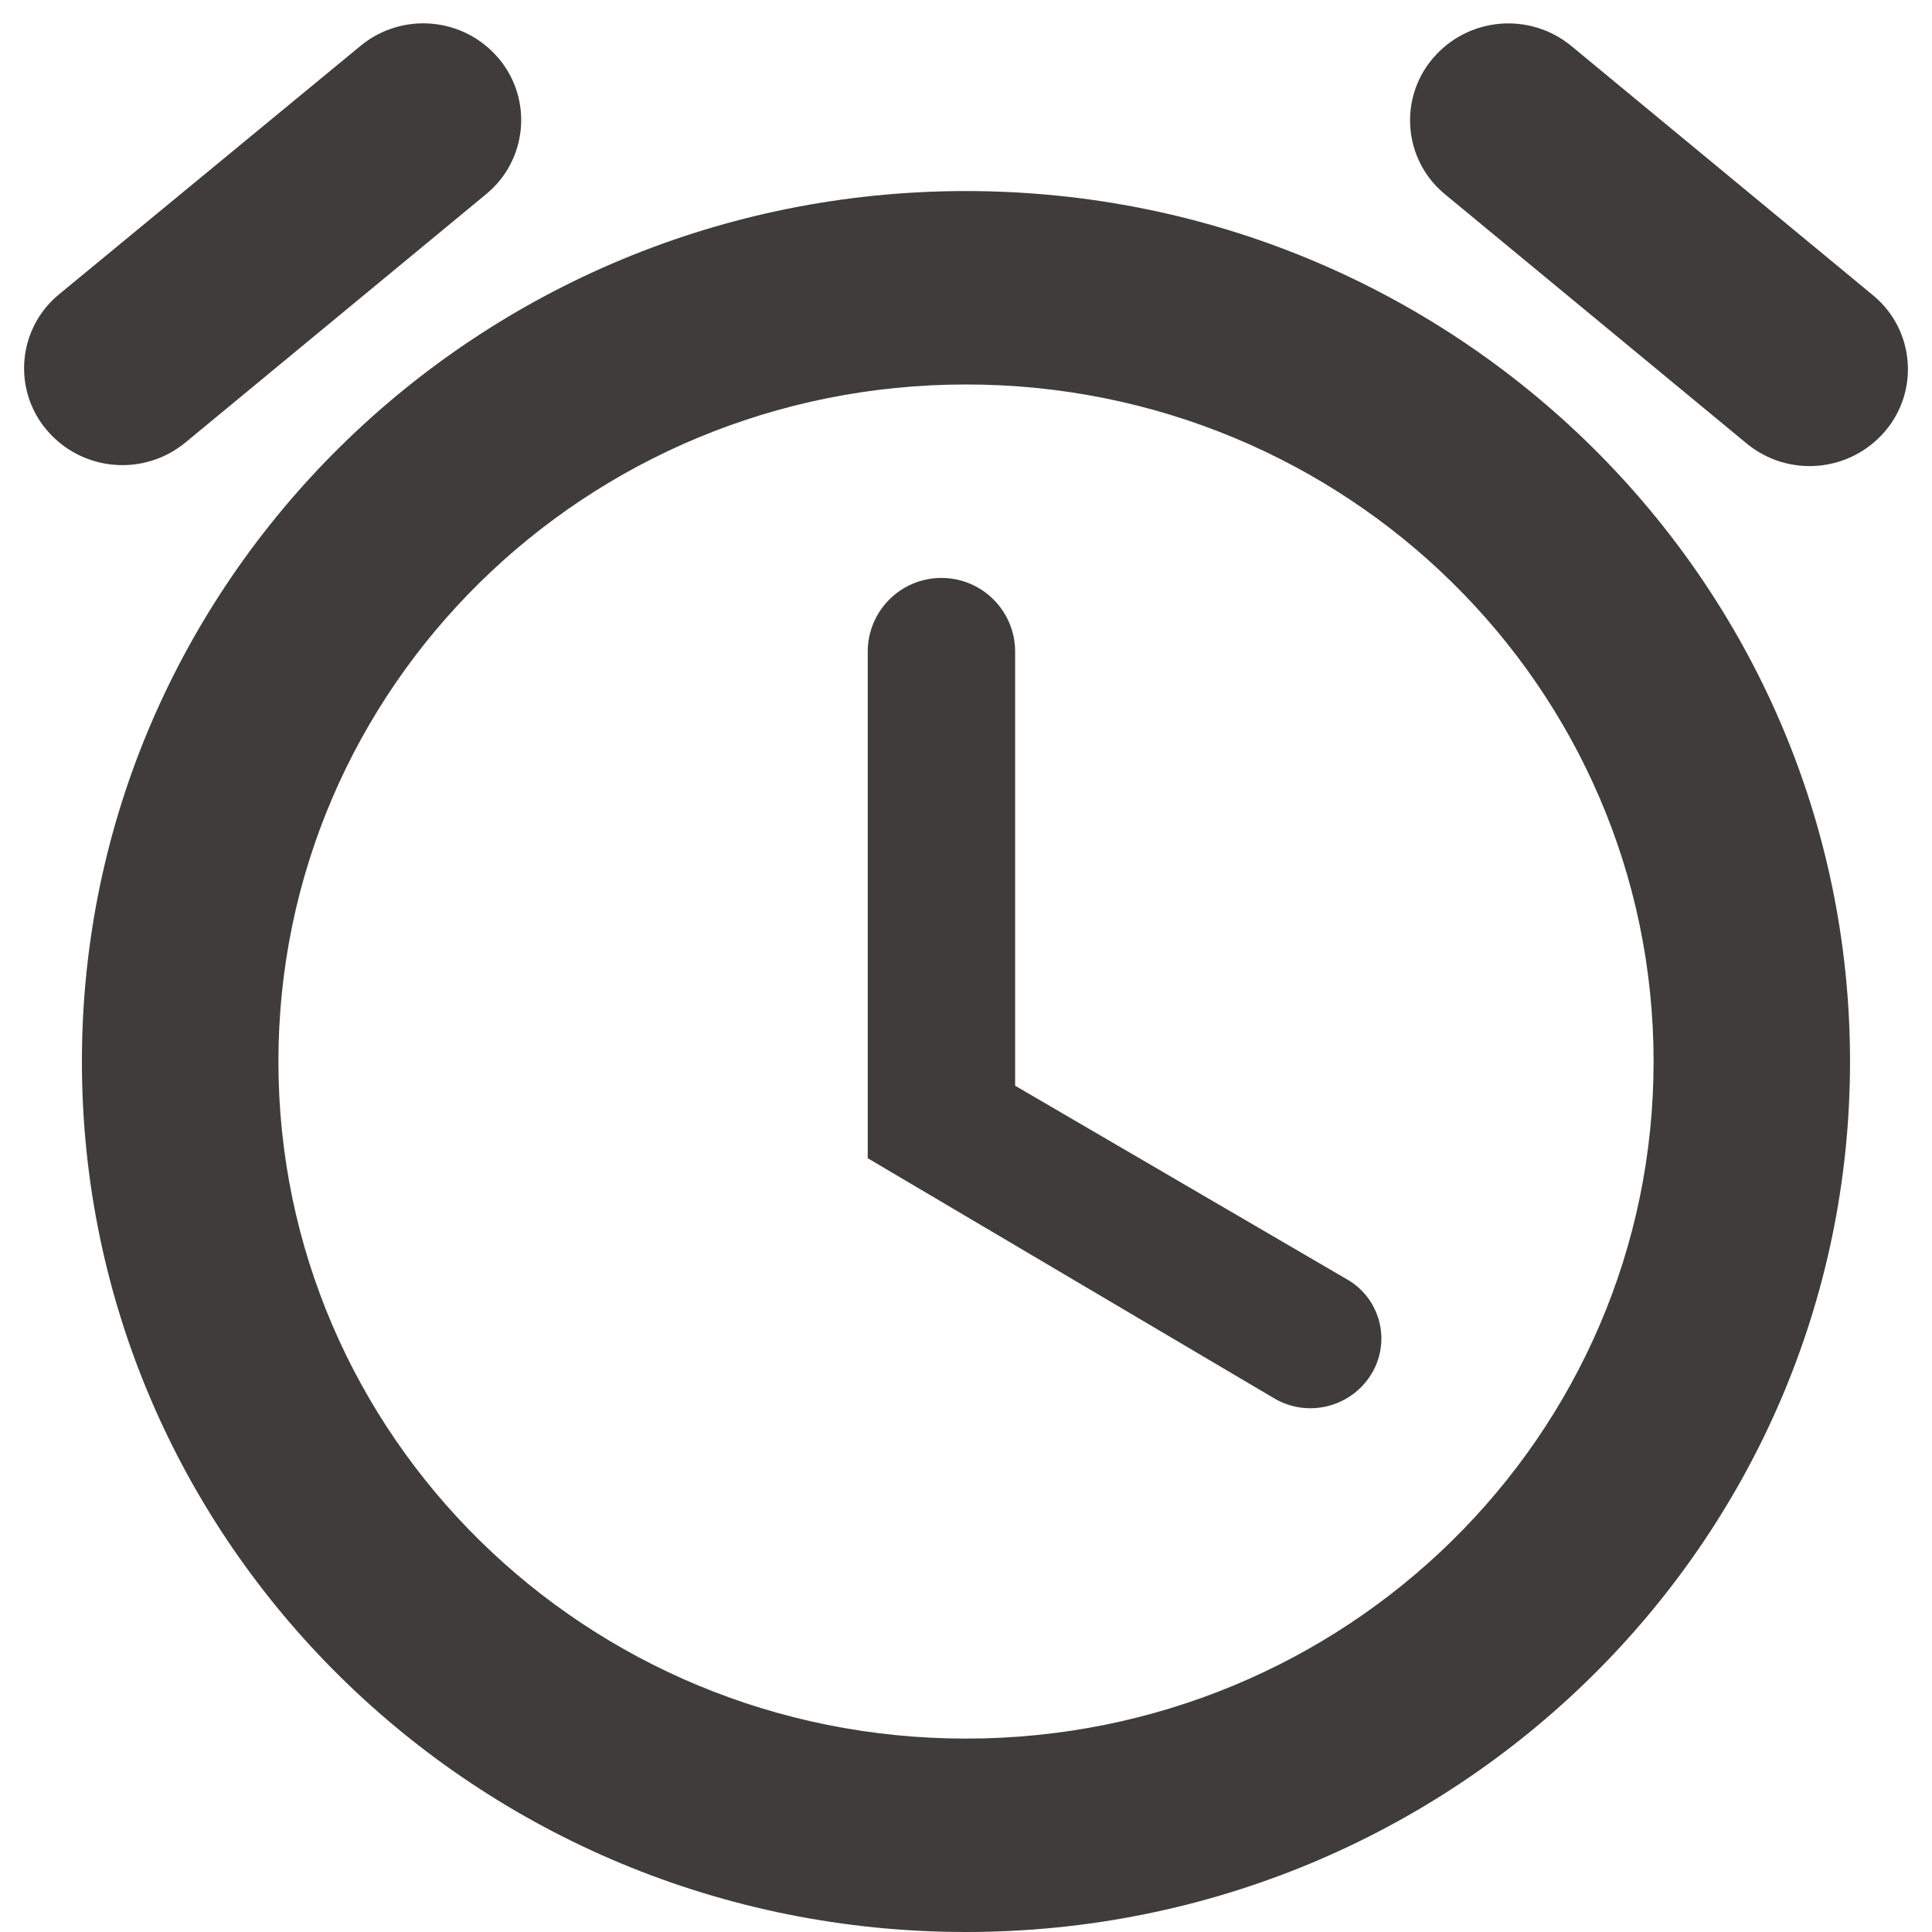
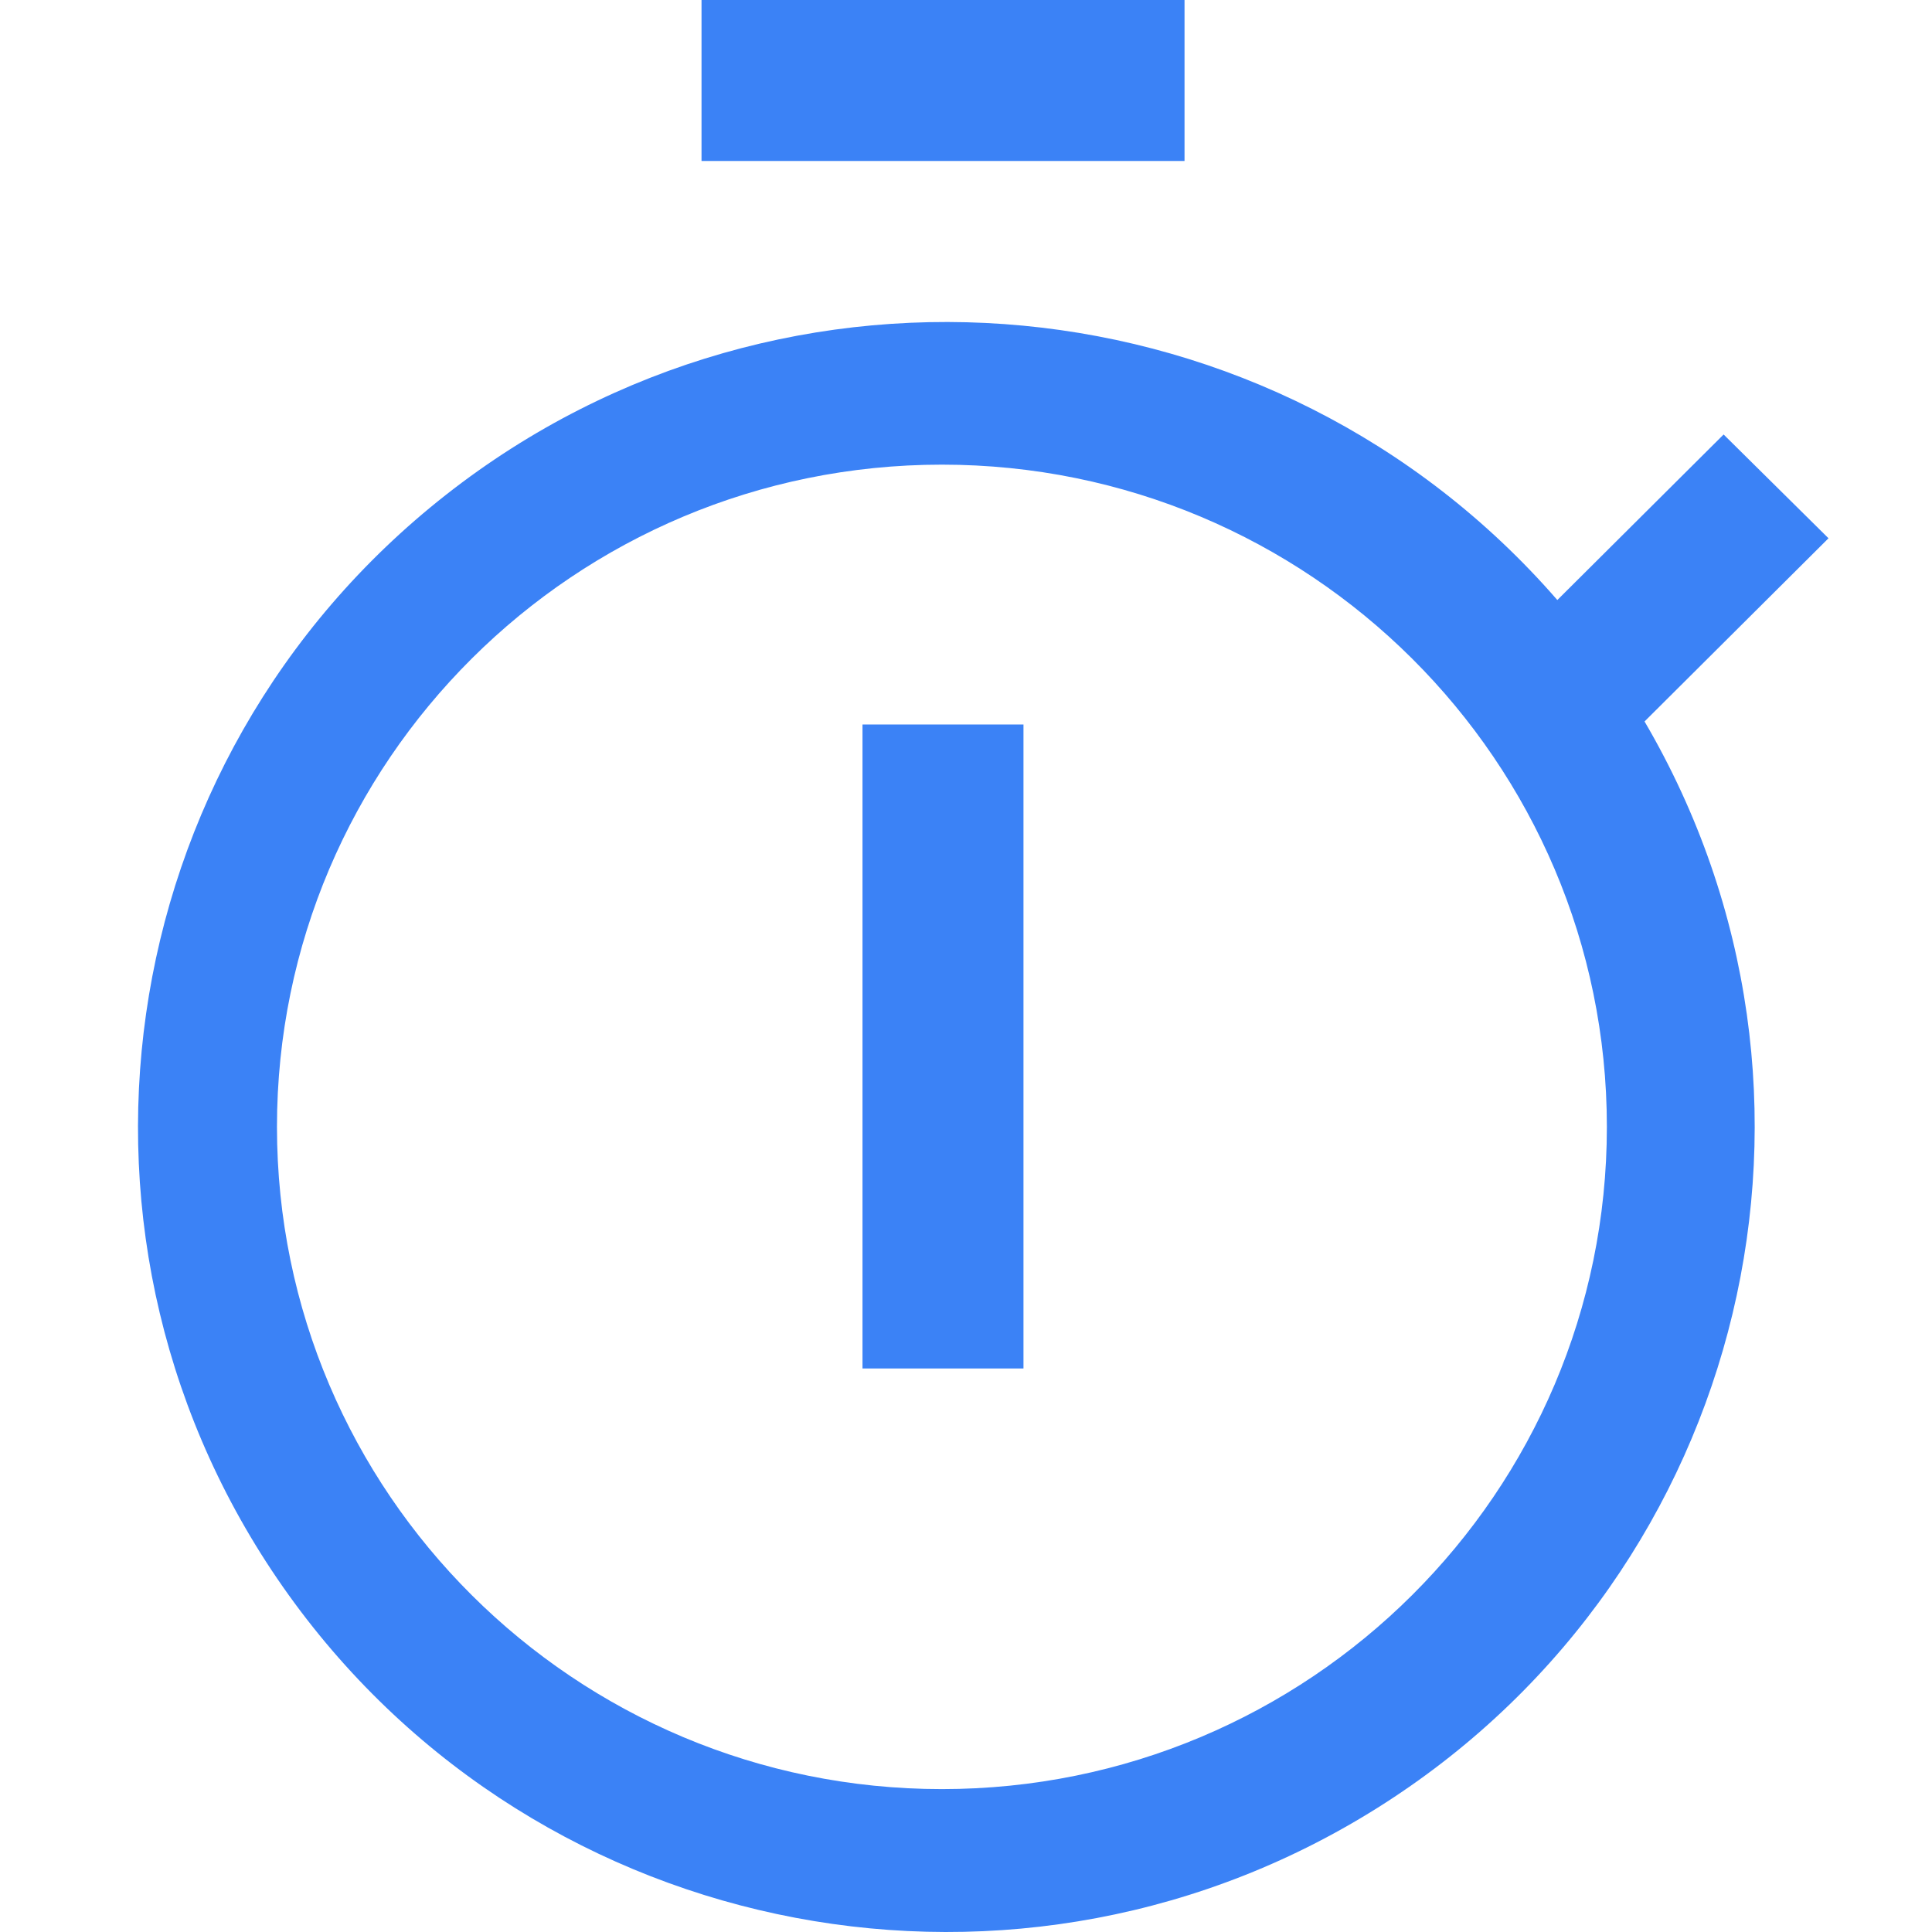
<svg xmlns="http://www.w3.org/2000/svg" width="28px" height="28px" viewBox="0 0 28 28" version="1.1">
-   <g id="Page-1" stroke="none" stroke-width="1" fill="none" fill-rule="evenodd">
-     <g id="safari-pinned-tab" transform="translate(-0, 0)" fill="#413C3C" fill-rule="nonzero">
-       <path d="M27.147,4.281 L22.776,0.669 C22.171,0.169 21.279,0.246 20.769,0.842 C20.271,1.424 20.339,2.299 20.92,2.797 C20.927,2.803 20.933,2.808 20.939,2.813 L25.311,6.425 C25.915,6.925 26.808,6.848 27.318,6.252 C27.816,5.67 27.748,4.795 27.166,4.297 C27.16,4.291 27.154,4.286 27.147,4.281 Z M13.644,8.376 C14.234,8.376 14.712,8.854 14.712,9.444 L14.712,9.444 L14.712,15.735 L19.53,18.546 C19.538,18.55 19.545,18.555 19.552,18.559 C20.016,18.847 20.159,19.455 19.872,19.919 C19.575,20.398 18.95,20.552 18.465,20.265 L18.465,20.265 L12.576,16.786 L12.576,9.444 C12.576,8.854 13.054,8.376 13.644,8.376 Z M5.226,0.664 C5.829,0.168 6.718,0.247 7.223,0.842 C7.228,0.847 7.232,0.852 7.236,0.857 C7.724,1.447 7.64,2.322 7.05,2.81 L7.05,2.81 L2.689,6.412 C2.084,6.911 1.192,6.834 0.682,6.238 L0.682,6.238 L0.665,6.218 C0.179,5.628 0.263,4.755 0.853,4.268 L0.853,4.268 Z M14,2.769 C6.924,2.769 1.187,8.418 1.187,15.385 C1.187,22.351 6.91,28 14,28 C21.076,28 26.812,22.352 26.812,15.385 C26.812,8.417 21.076,2.769 14,2.769 Z M14,25.197 C8.49,25.197 4.035,20.809 4.035,15.385 C4.035,9.96 8.49,5.572 14,5.572 C19.509,5.572 23.965,9.96 23.965,15.385 C23.965,20.809 19.509,25.197 14,25.197 Z" id="Shape" />
+   <g id="safari-pinned-tab" stroke="none" stroke-width="1" fill="none" fill-rule="evenodd">
+     <g id="favicon" transform="translate(2, 0)" fill="#3B82F6" fill-rule="nonzero">
+       <polygon id="Path" points="10.5 10.5 12.833 10.5 12.833 19.833 10.5 19.833" />
+       <polygon id="Path" points="8.167 0 15.167 0 15.167 2.333 8.167 2.333" />
+       <path d="M24.5,7.801 L22.98,6.297 L20.57,8.696 C16.474,3.985 9.382,3.312 4.466,7.169 C-0.45,11.026 -1.454,18.05 2.186,23.119 C5.827,28.189 12.826,29.513 18.079,26.127 C23.333,22.741 24.987,15.84 21.834,10.456 L24.5,7.801 Z M11.651,25.929 C6.329,25.929 2.014,21.632 2.014,16.331 C2.014,11.031 6.329,6.734 11.651,6.734 C16.973,6.734 21.288,11.031 21.288,16.331 C21.288,21.632 16.973,25.929 11.651,25.929 L11.651,25.929 Z" id="Shape" />
    </g>
  </g>
</svg>
